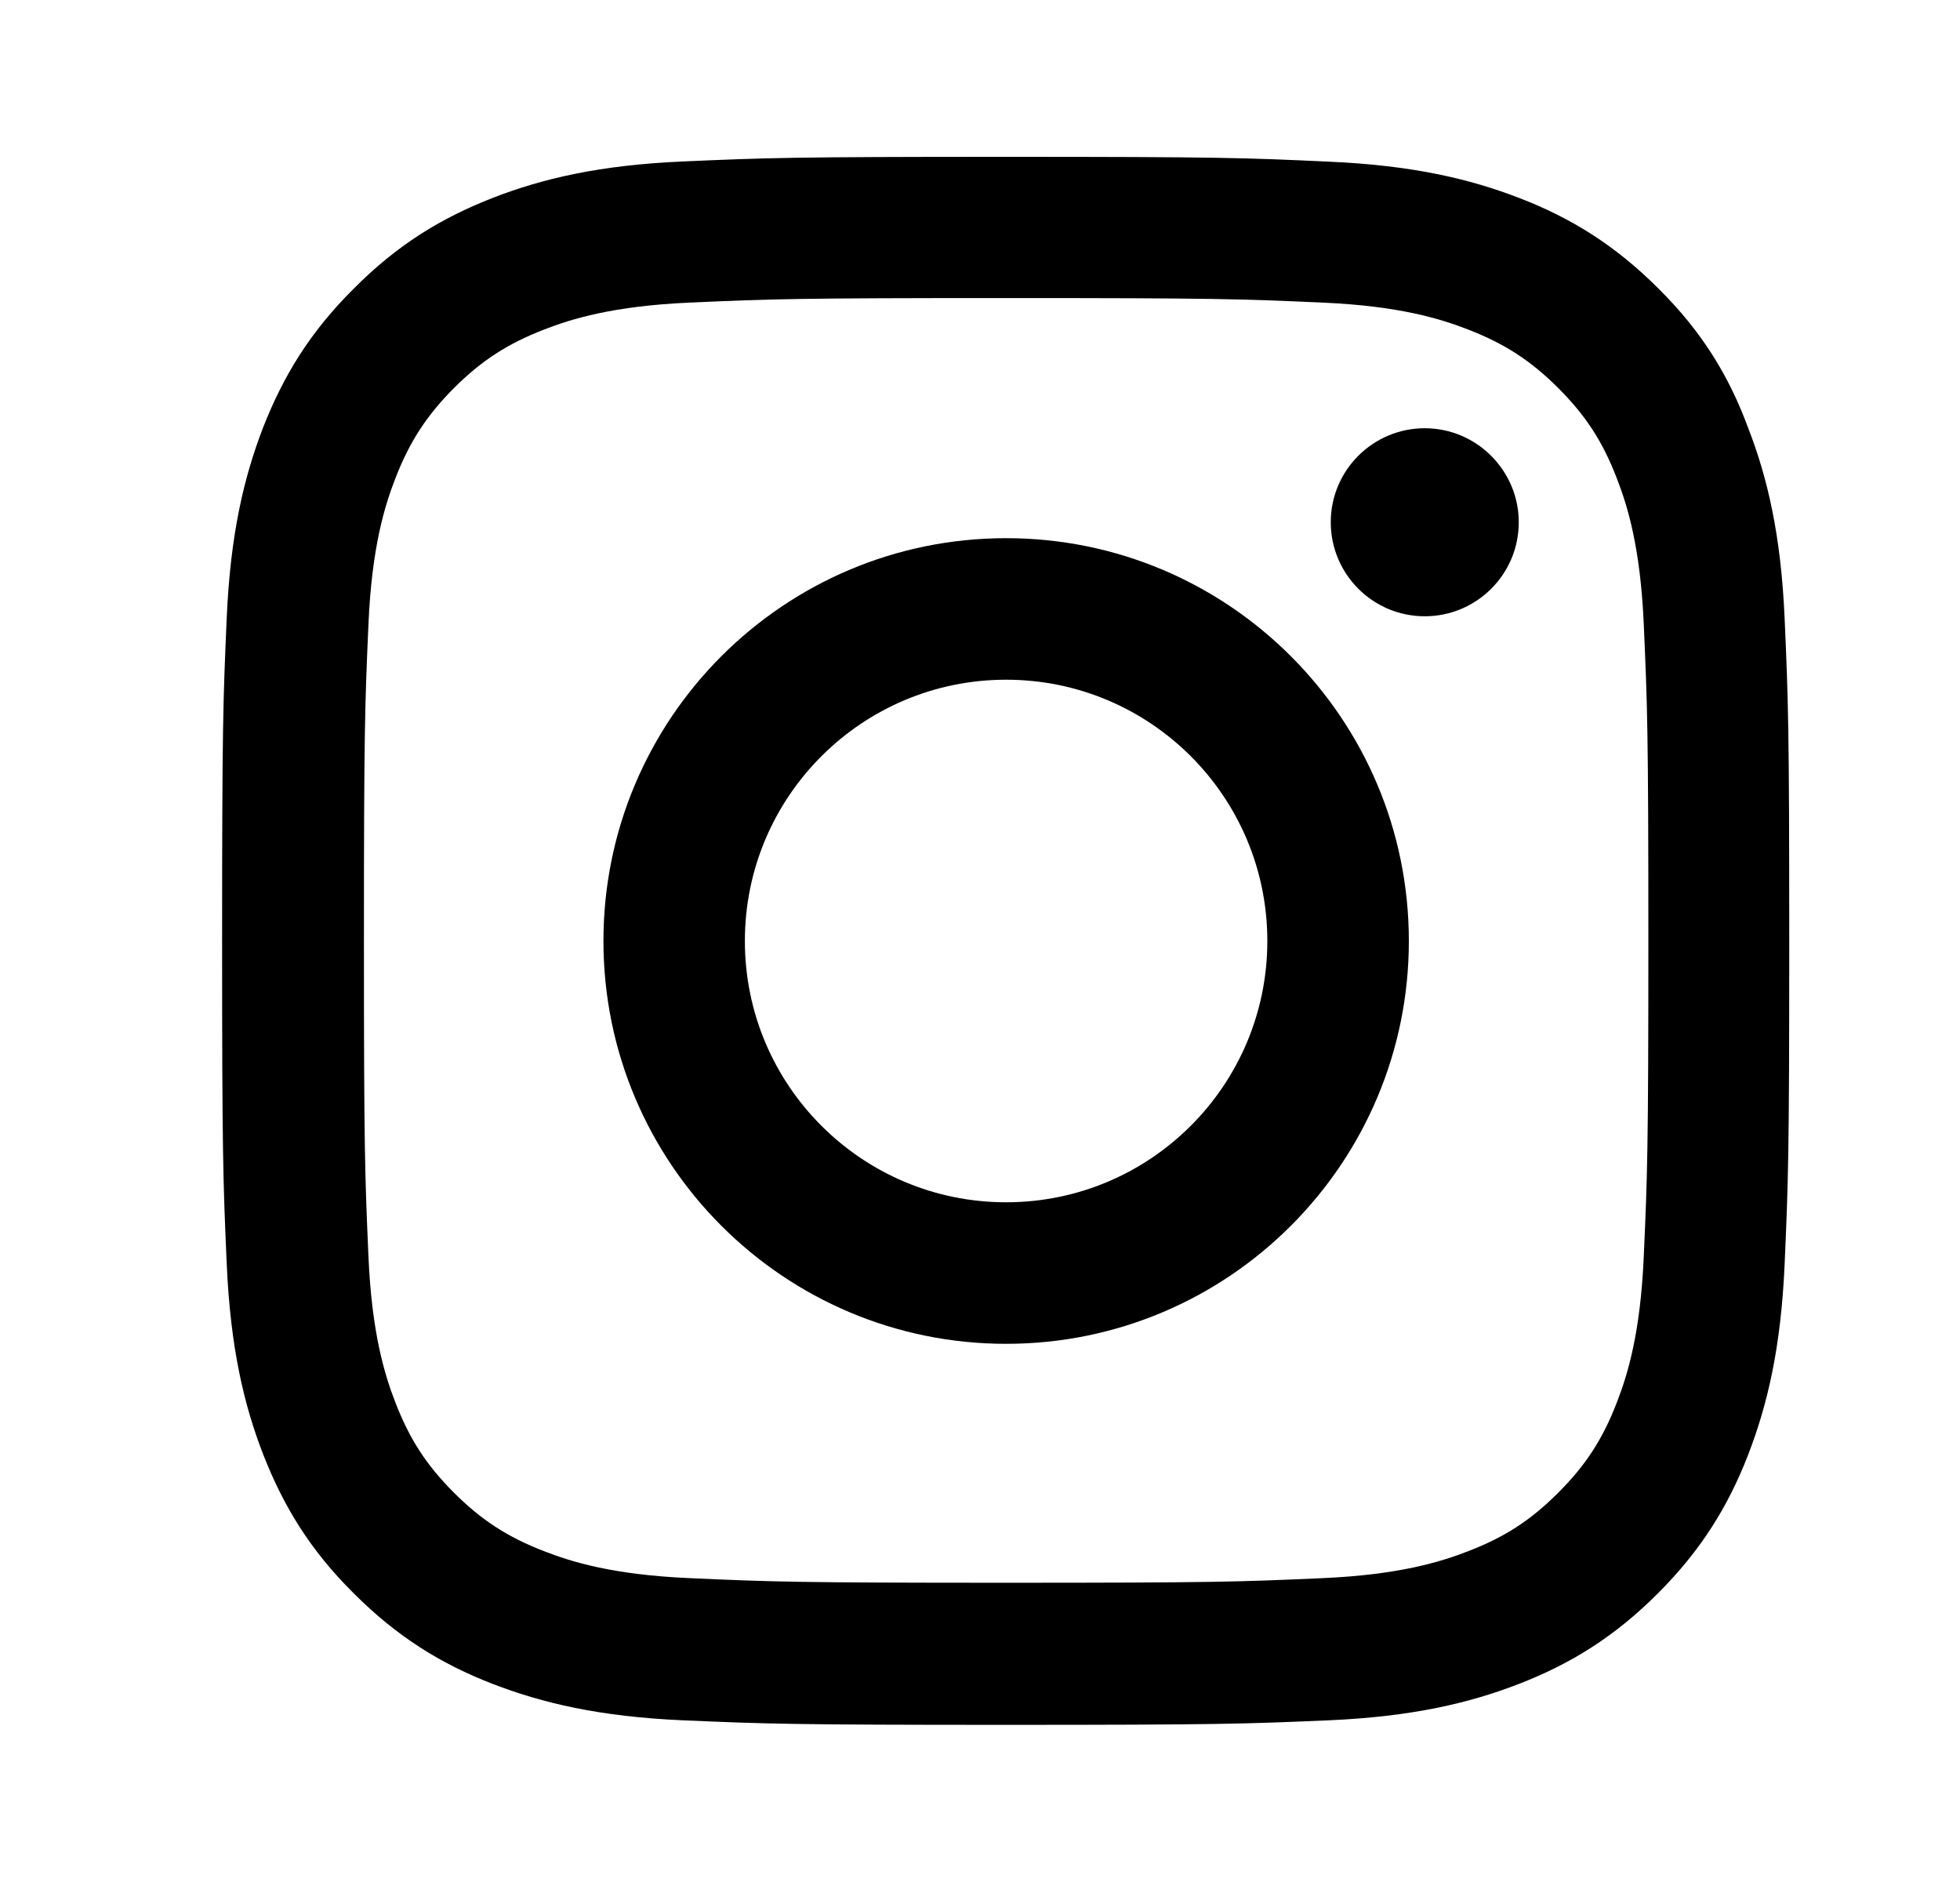
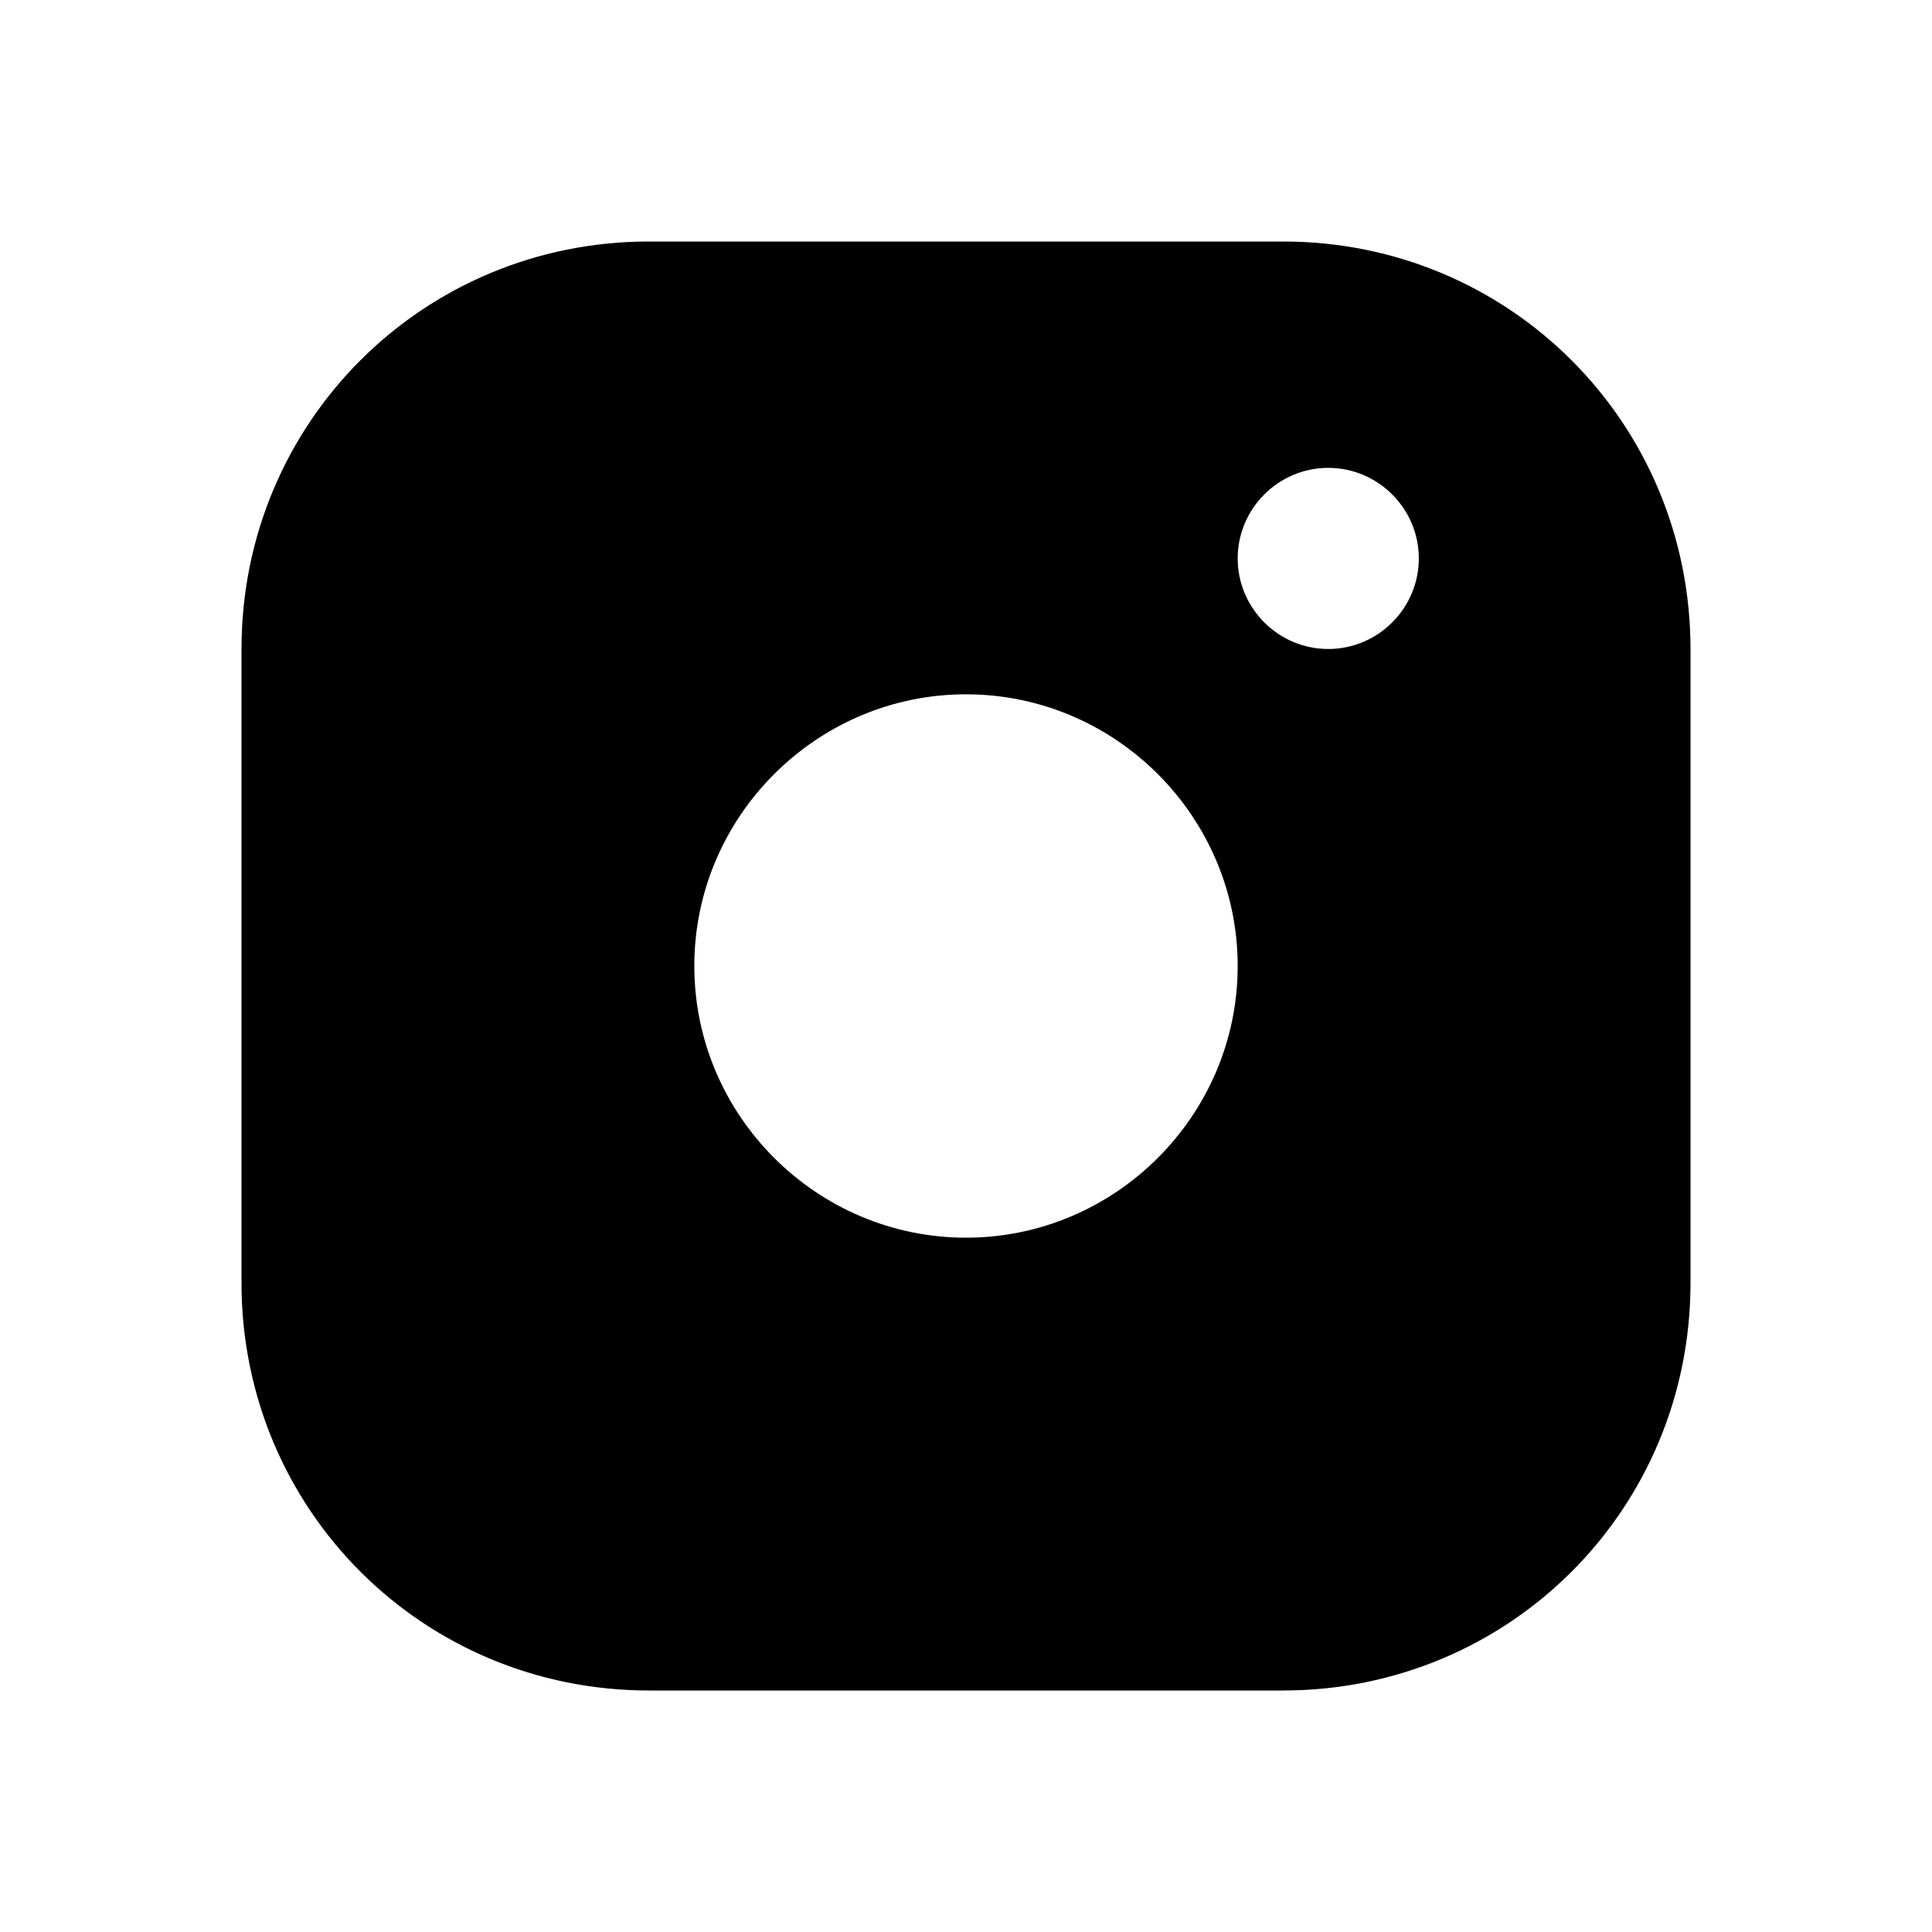
- <svg xmlns="http://www.w3.org/2000/svg" width="25" height="24" viewBox="0 0 25 24" fill="none">
-   <path d="M12.833 3.801C15.505 3.801 15.822 3.812 16.872 3.859C17.849 3.902 18.376 4.066 18.728 4.203C19.193 4.383 19.529 4.602 19.876 4.949C20.228 5.301 20.443 5.633 20.622 6.098C20.759 6.449 20.923 6.98 20.966 7.953C21.013 9.008 21.025 9.324 21.025 11.992C21.025 14.664 21.013 14.98 20.966 16.031C20.923 17.008 20.759 17.535 20.622 17.887C20.443 18.352 20.224 18.688 19.876 19.035C19.525 19.387 19.193 19.602 18.728 19.781C18.376 19.918 17.845 20.082 16.872 20.125C15.818 20.172 15.501 20.184 12.833 20.184C10.161 20.184 9.845 20.172 8.794 20.125C7.818 20.082 7.29 19.918 6.939 19.781C6.474 19.602 6.138 19.383 5.79 19.035C5.439 18.684 5.224 18.352 5.044 17.887C4.907 17.535 4.743 17.004 4.7 16.031C4.654 14.977 4.642 14.66 4.642 11.992C4.642 9.32 4.654 9.004 4.7 7.953C4.743 6.977 4.907 6.449 5.044 6.098C5.224 5.633 5.443 5.297 5.79 4.949C6.142 4.598 6.474 4.383 6.939 4.203C7.29 4.066 7.822 3.902 8.794 3.859C9.845 3.812 10.161 3.801 12.833 3.801ZM12.833 2C10.118 2 9.779 2.012 8.712 2.059C7.65 2.105 6.919 2.277 6.286 2.523C5.626 2.781 5.068 3.121 4.513 3.68C3.954 4.234 3.615 4.793 3.357 5.449C3.111 6.086 2.939 6.812 2.892 7.875C2.845 8.945 2.833 9.285 2.833 12C2.833 14.715 2.845 15.055 2.892 16.121C2.939 17.184 3.111 17.914 3.357 18.547C3.615 19.207 3.954 19.766 4.513 20.32C5.068 20.875 5.626 21.219 6.282 21.473C6.919 21.719 7.646 21.891 8.708 21.938C9.775 21.984 10.114 21.996 12.829 21.996C15.544 21.996 15.884 21.984 16.95 21.938C18.013 21.891 18.743 21.719 19.376 21.473C20.032 21.219 20.591 20.875 21.146 20.32C21.7 19.766 22.044 19.207 22.298 18.551C22.544 17.914 22.716 17.188 22.763 16.125C22.81 15.059 22.822 14.719 22.822 12.004C22.822 9.289 22.81 8.949 22.763 7.883C22.716 6.82 22.544 6.09 22.298 5.457C22.052 4.793 21.712 4.234 21.154 3.68C20.599 3.125 20.04 2.781 19.384 2.527C18.747 2.281 18.021 2.109 16.958 2.062C15.888 2.012 15.548 2 12.833 2Z" fill="black" />
-   <path d="M12.833 6.863C9.997 6.863 7.697 9.164 7.697 12C7.697 14.836 9.997 17.137 12.833 17.137C15.669 17.137 17.97 14.836 17.97 12C17.97 9.164 15.669 6.863 12.833 6.863ZM12.833 15.332C10.993 15.332 9.501 13.84 9.501 12C9.501 10.16 10.993 8.668 12.833 8.668C14.673 8.668 16.165 10.16 16.165 12C16.165 13.84 14.673 15.332 12.833 15.332Z" fill="black" />
-   <path d="M19.372 6.66C19.372 7.324 18.833 7.859 18.173 7.859C17.509 7.859 16.974 7.32 16.974 6.66C16.974 5.996 17.513 5.461 18.173 5.461C18.833 5.461 19.372 6 19.372 6.66Z" fill="black" />
+ <svg xmlns="http://www.w3.org/2000/svg" viewBox="0 0 24 24">
+   <path d="M 15.938,3 H 8.062 C 5.25,3 3,5.25 3,8.062 v 3.375 4.5 C 3,18.75 5.25,21 8.062,21 h 7.875 C 18.75,21 21,18.75 21,15.938 v -4.5 -3.375 C 21,5.25 18.75,3 15.938,3 Z M 12,8.625 c 1.856,0 3.375,1.519 3.375,3.375 0,1.856 -1.519,3.375 -3.375,3.375 -1.856,0 -3.375,-1.519 -3.375,-3.375 0,-1.856 1.519,-3.375 3.375,-3.375 z m 3.375,-1.688 c 0,-0.619 0.506,-1.125 1.125,-1.125 0.619,0 1.125,0.506 1.125,1.125 0,0.619 -0.506,1.125 -1.125,1.125 -0.619,0 -1.125,-0.506 -1.125,-1.125 z" />
</svg>
